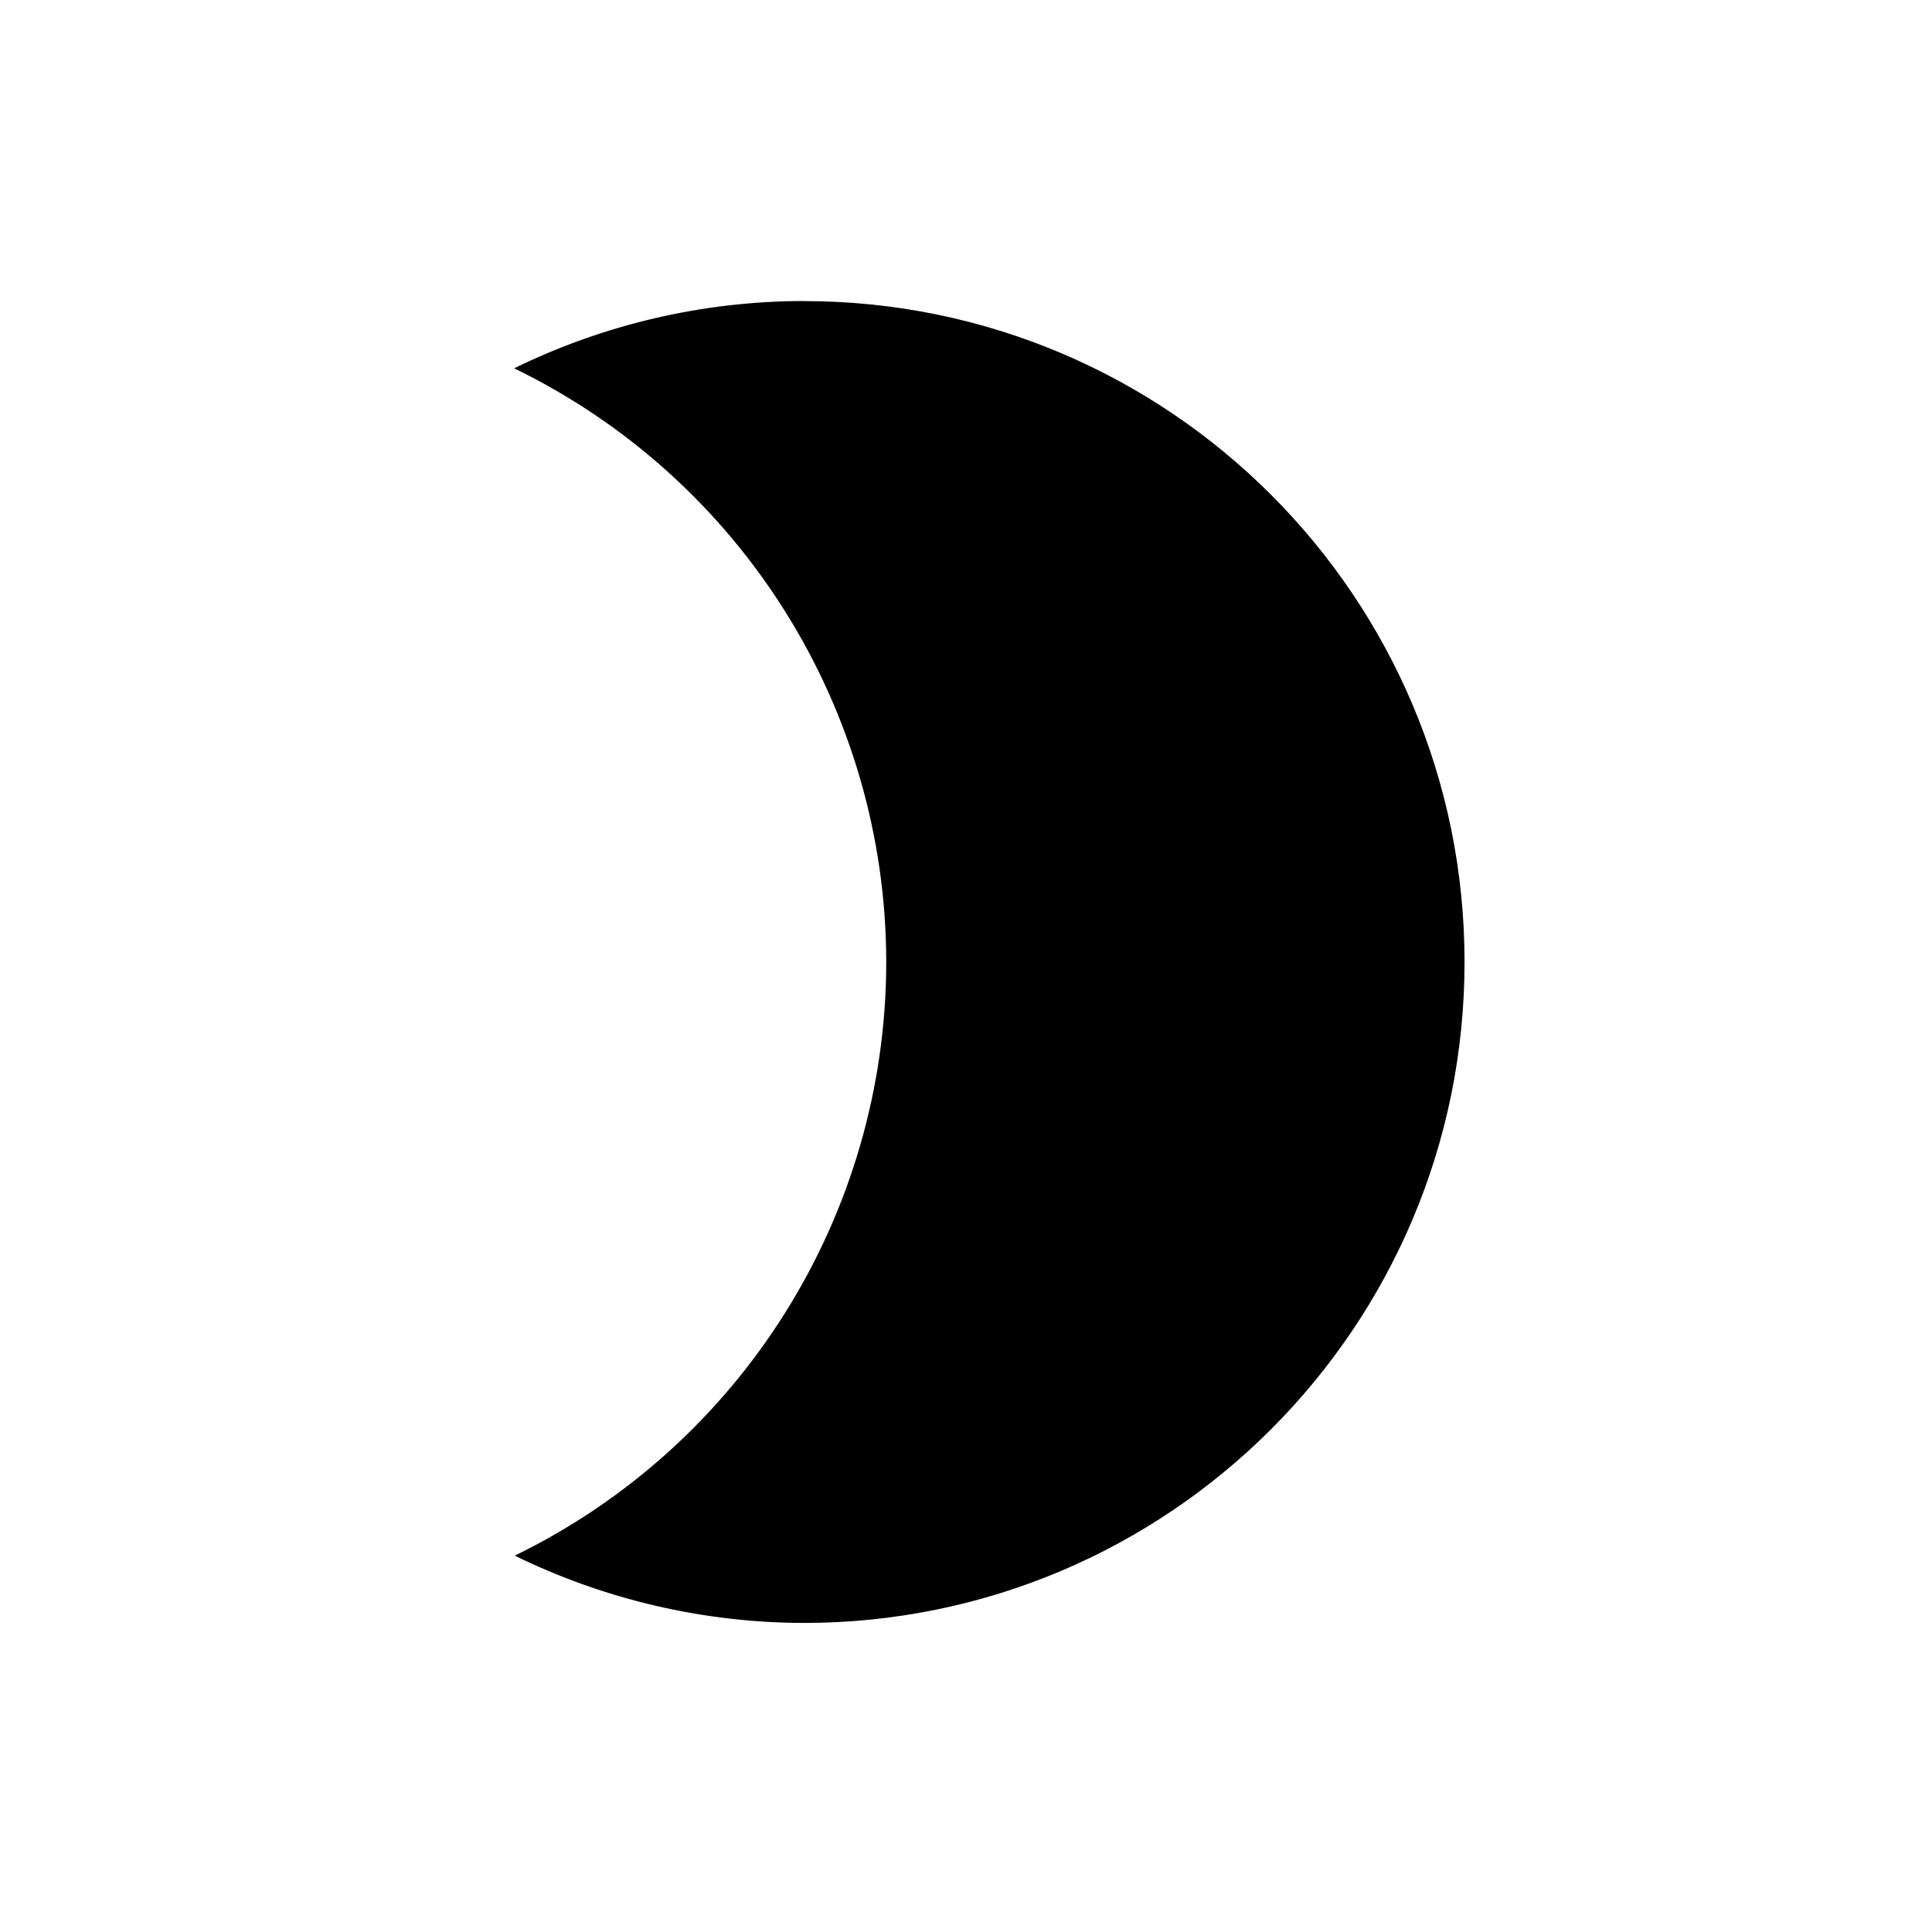
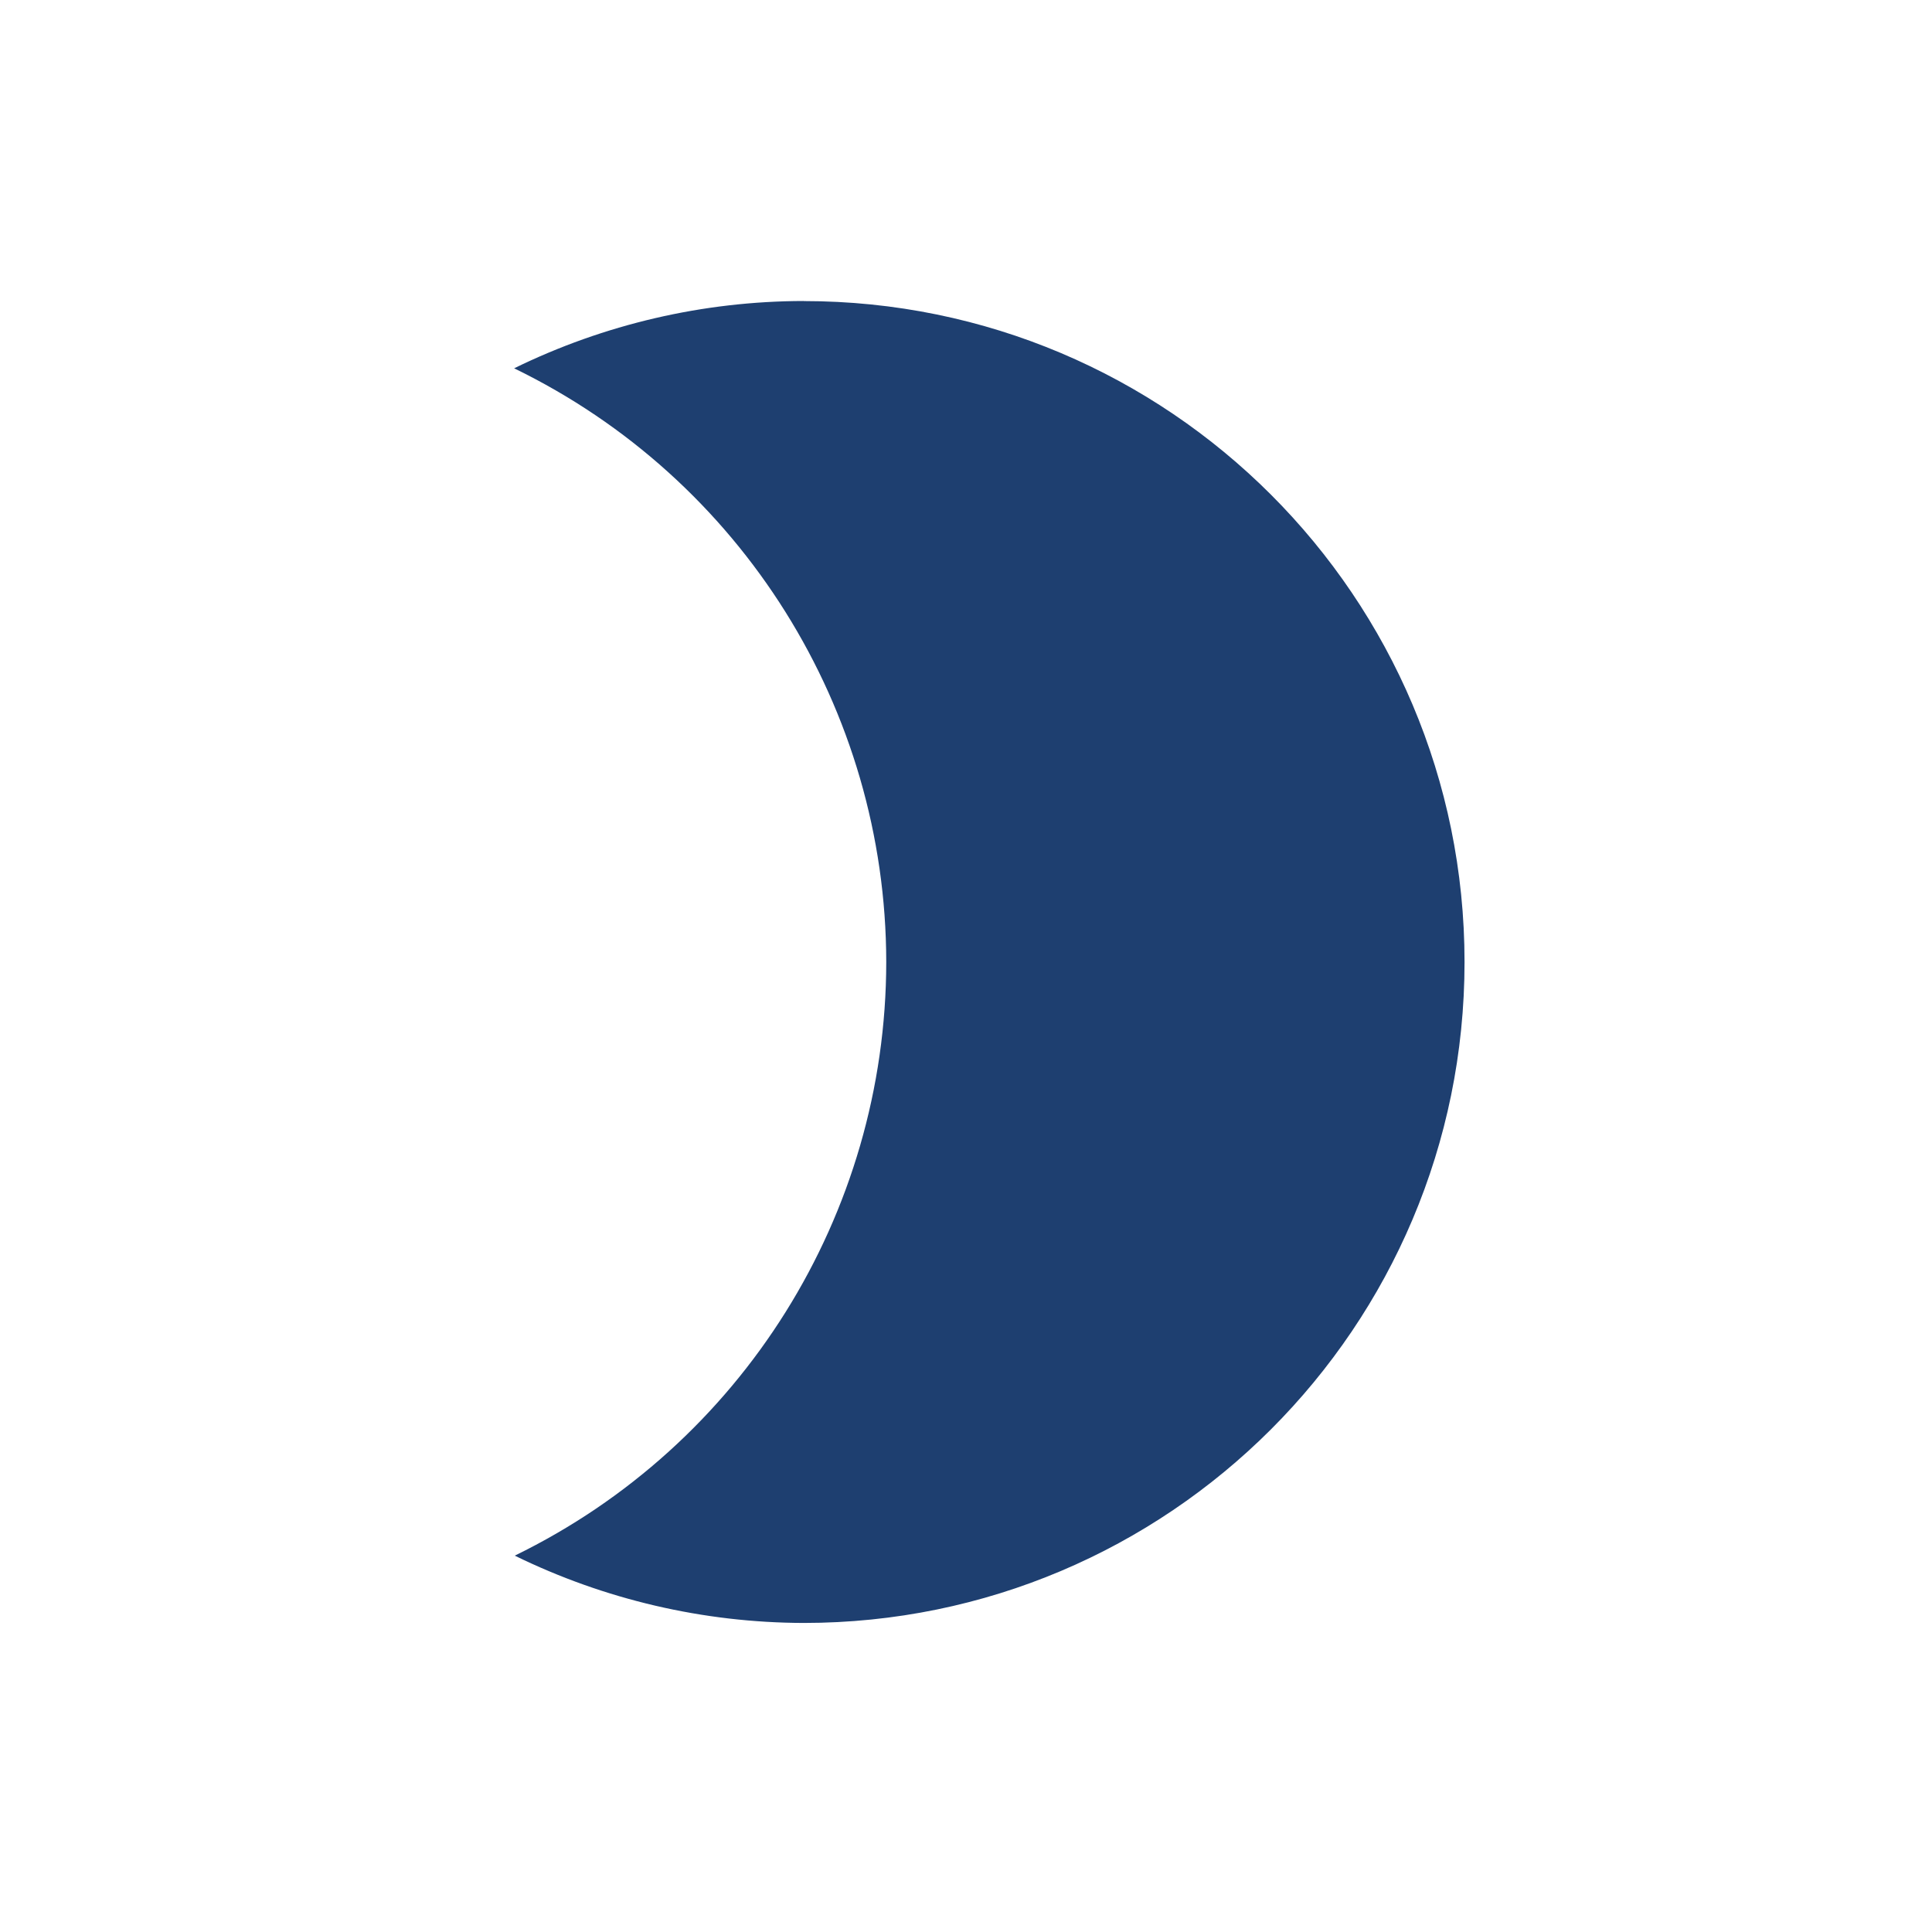
<svg xmlns="http://www.w3.org/2000/svg" width="25" height="25" id="svg2" version="1.1">
  <defs id="defs4" />
  <g id="layer1" transform="translate(0,-1027.362)">
-     <path style="fill:#000000;stroke-width:1" d="m 10.399,1031.257 a 8.552,8.552 0 0 0 -3.746,0.871 8.552,8.552 0 0 1 4.815,7.682 8.552,8.552 0 0 1 -4.807,7.682 8.552,8.552 0 0 0 3.738,0.871 8.552,8.552 0 0 0 8.552,-8.552 8.552,8.552 0 0 0 -8.552,-8.553 z" id="path3335" />
+     <path style="fill:#1e3f70;stroke-width:1;fill-opacity:1" d="m 10.399,1031.257 a 8.552,8.552 0 0 0 -3.746,0.871 8.552,8.552 0 0 1 4.815,7.682 8.552,8.552 0 0 1 -4.807,7.682 8.552,8.552 0 0 0 3.738,0.871 8.552,8.552 0 0 0 8.552,-8.552 8.552,8.552 0 0 0 -8.552,-8.553 z" id="path3335" />
  </g>
</svg>
